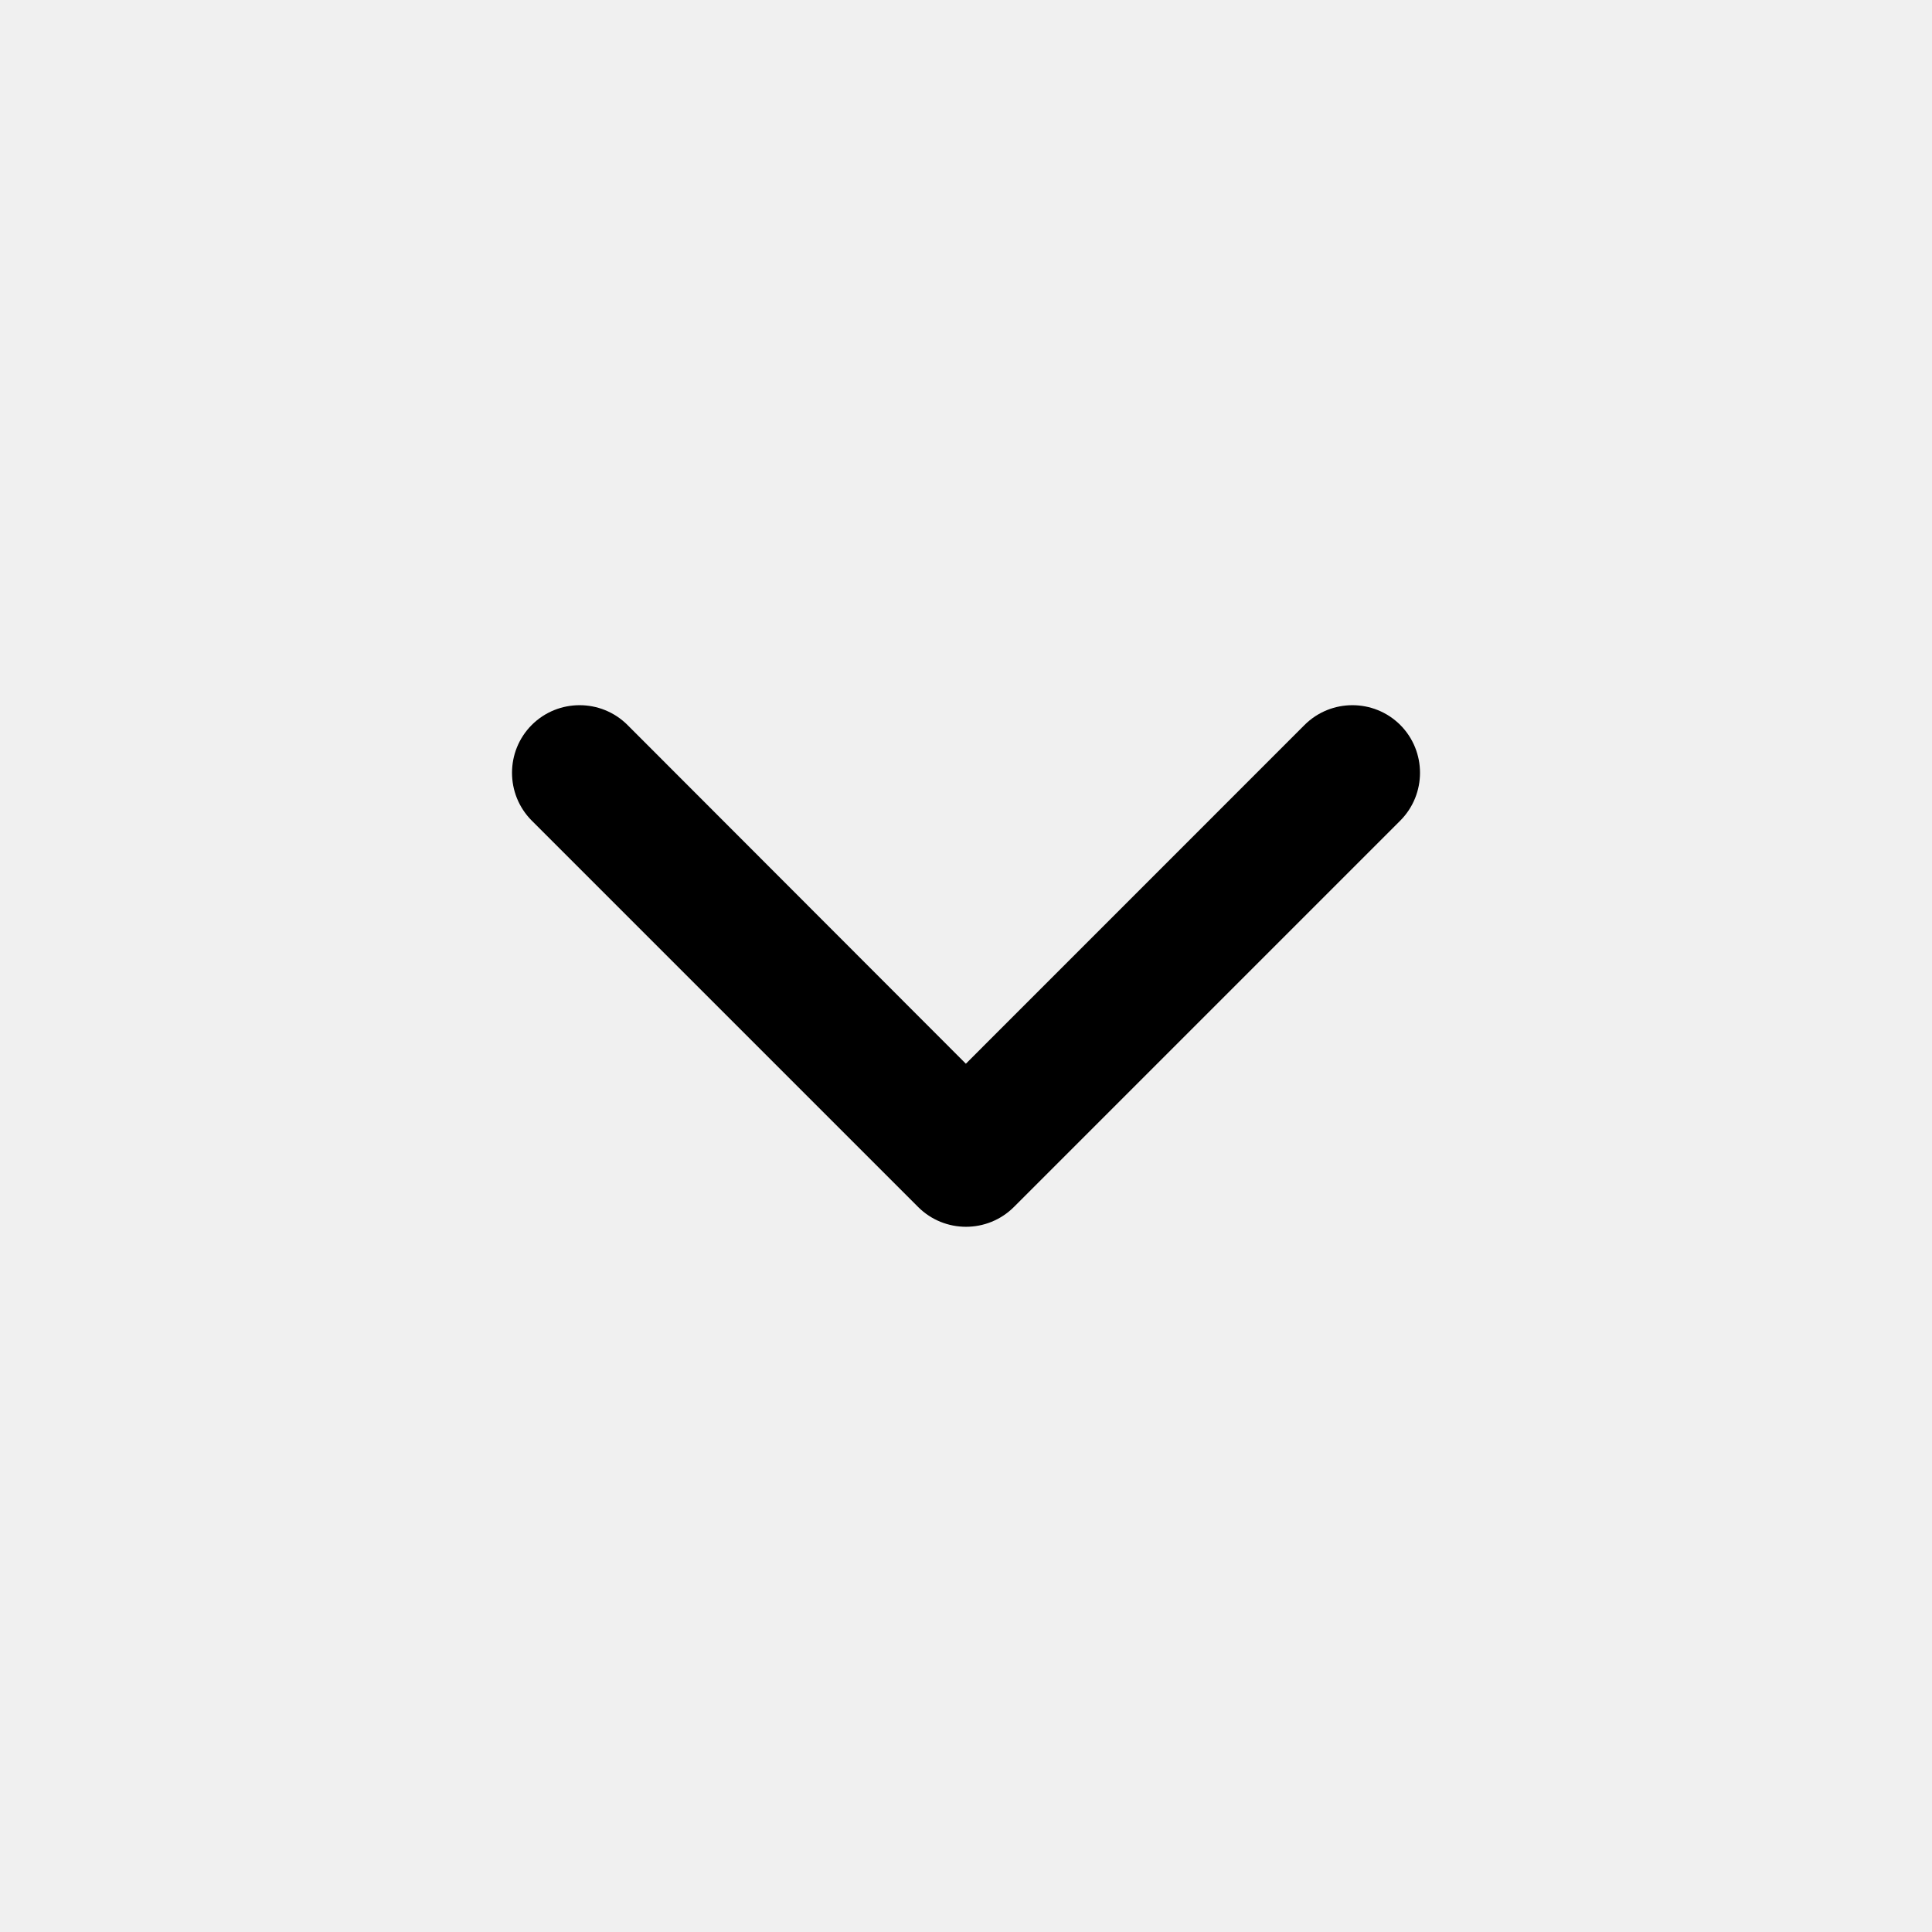
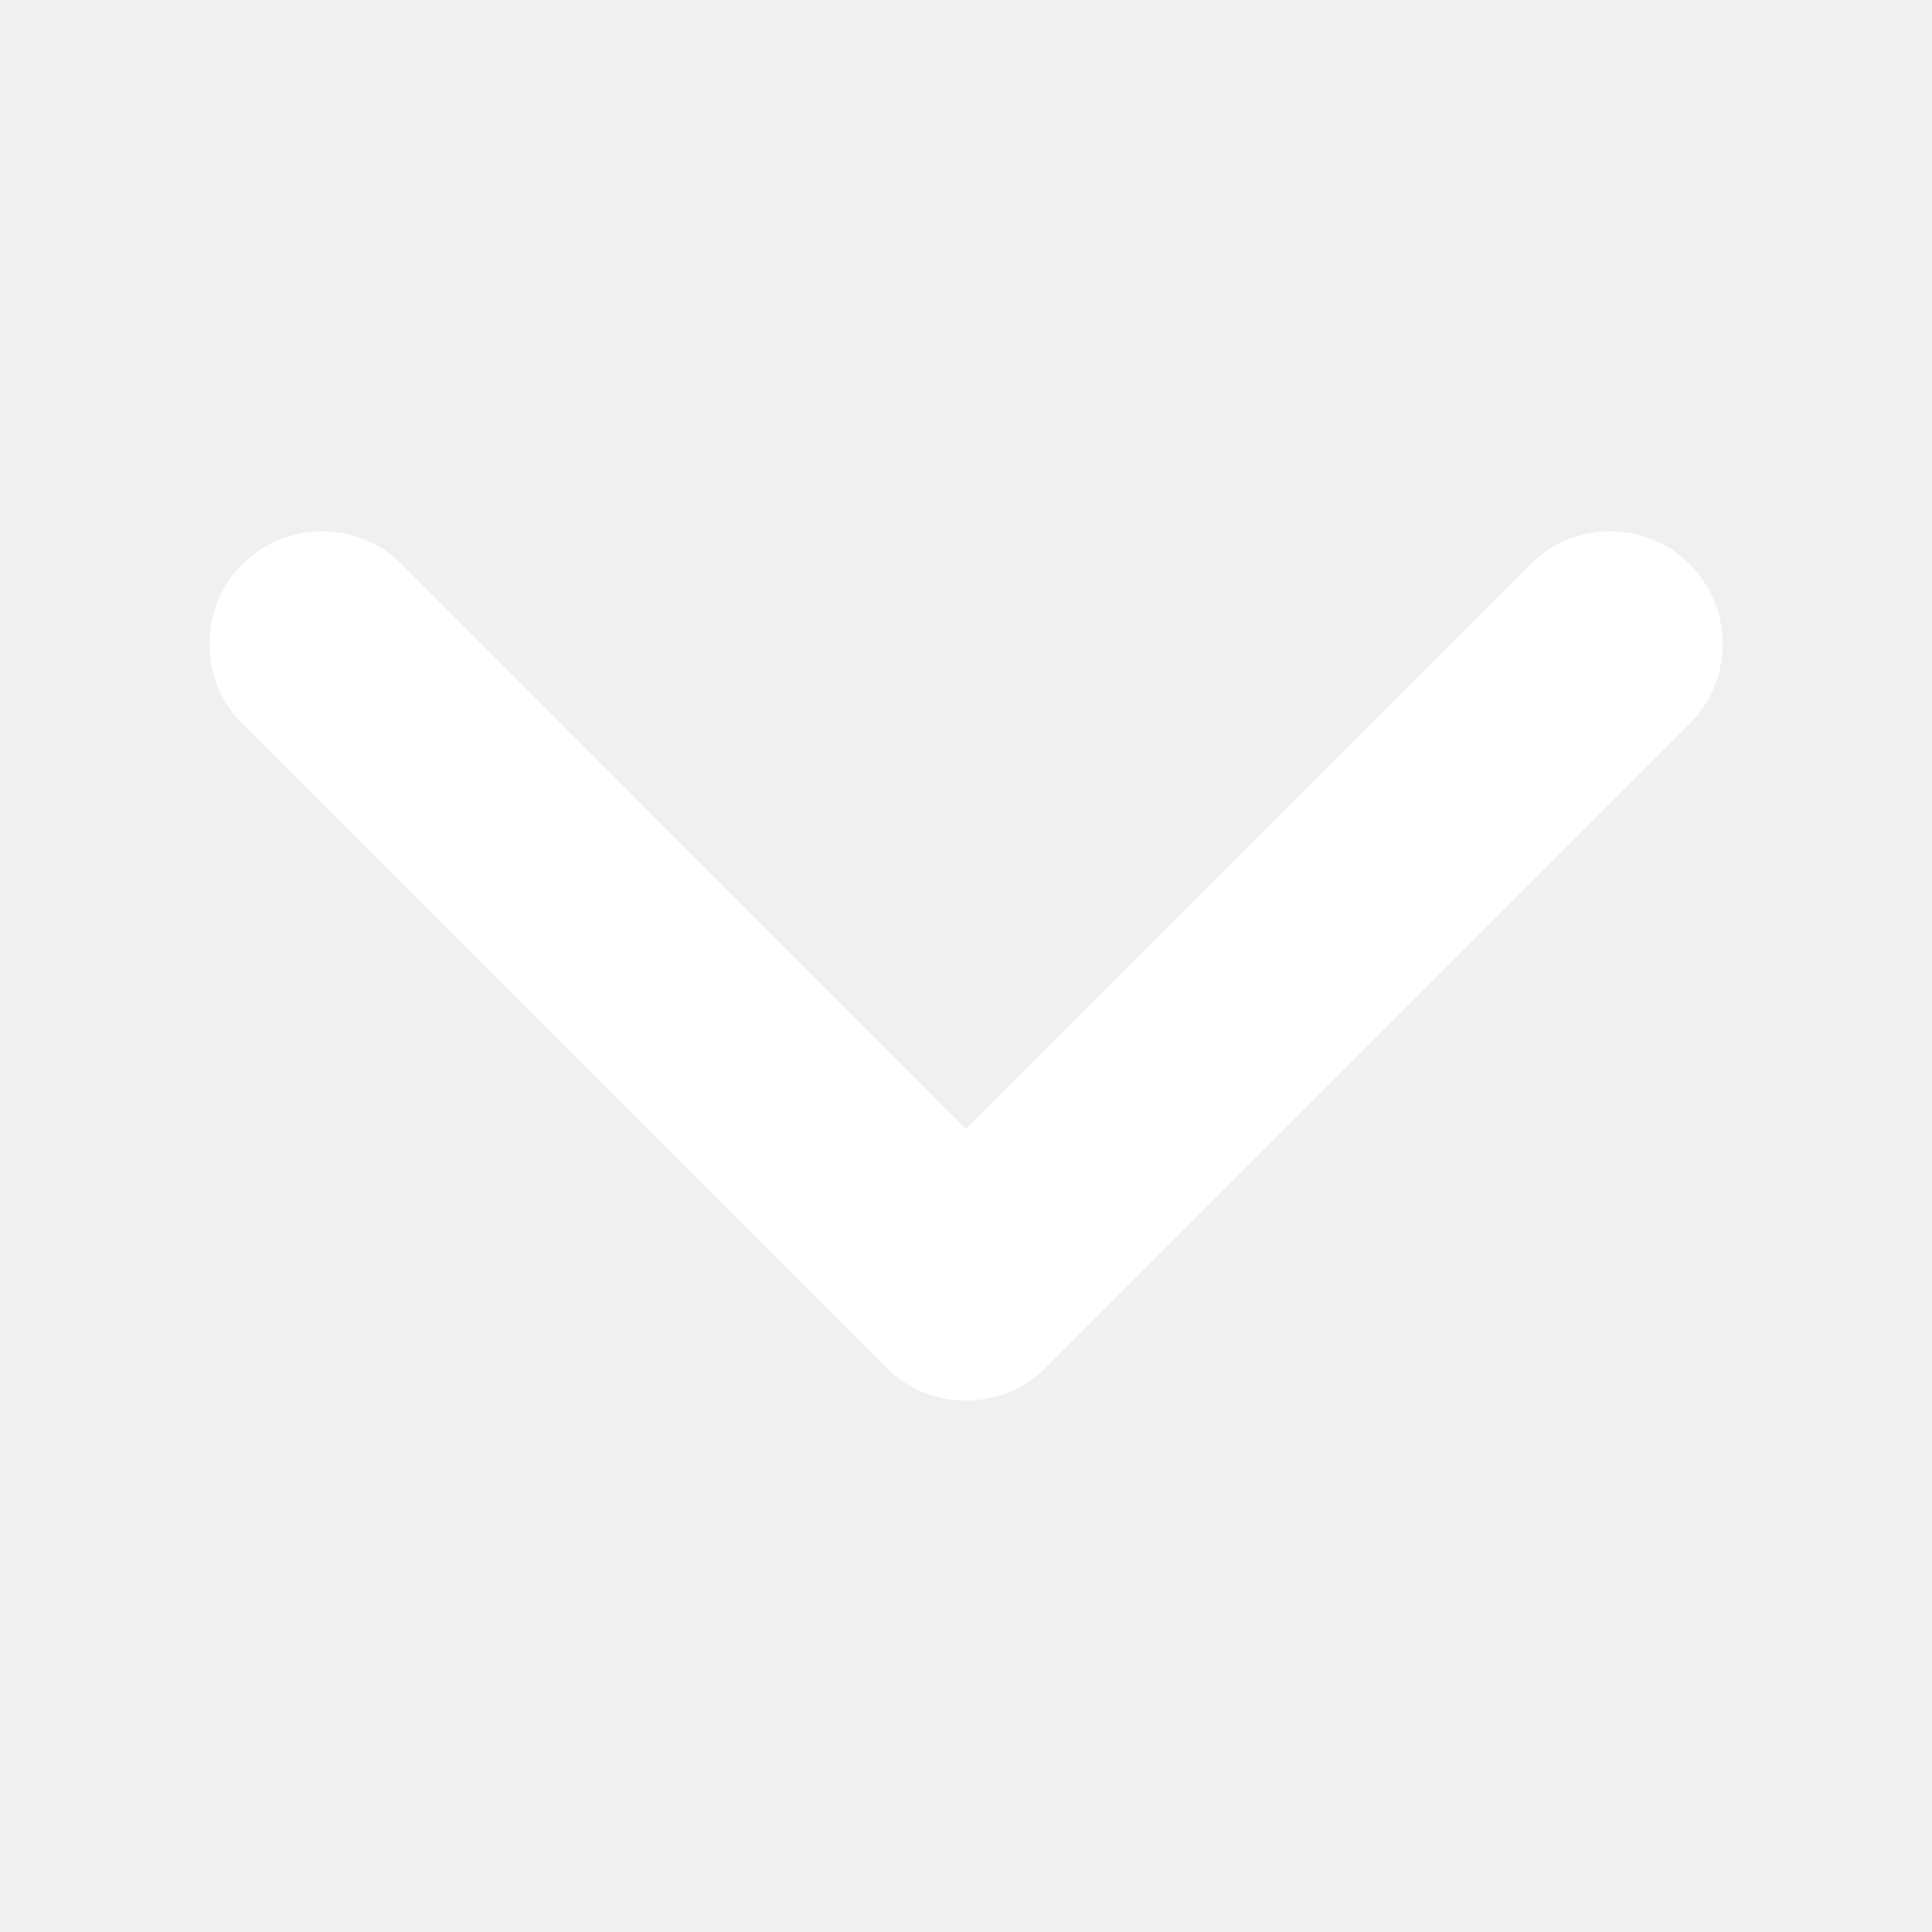
- <svg xmlns="http://www.w3.org/2000/svg" width="100pt" height="100pt" version="1.1" viewBox="0 0 100 100">
-   <path d="m32.477 37.523c-1.367-1.363-3.586-1.363-4.953 0-1.363 1.367-1.363 3.586 0 4.953l20 20c1.367 1.363 3.586 1.363 4.953 0l20-20c1.363-1.367 1.363-3.586 0-4.953-1.367-1.363-3.586-1.363-4.953 0l-17.531 17.535z" fill-rule="evenodd" />
+ <svg xmlns="http://www.w3.org/2000/svg" width="100pt" height="100pt" version="1.1" viewBox="20 20 60 60">
+   <path d="m32.477 37.523c-1.367-1.363-3.586-1.363-4.953 0-1.363 1.367-1.363 3.586 0 4.953l20 20c1.367 1.363 3.586 1.363 4.953 0l20-20c1.363-1.367 1.363-3.586 0-4.953-1.367-1.363-3.586-1.363-4.953 0l-17.531 17.535z" fill="#fff" />
</svg>
